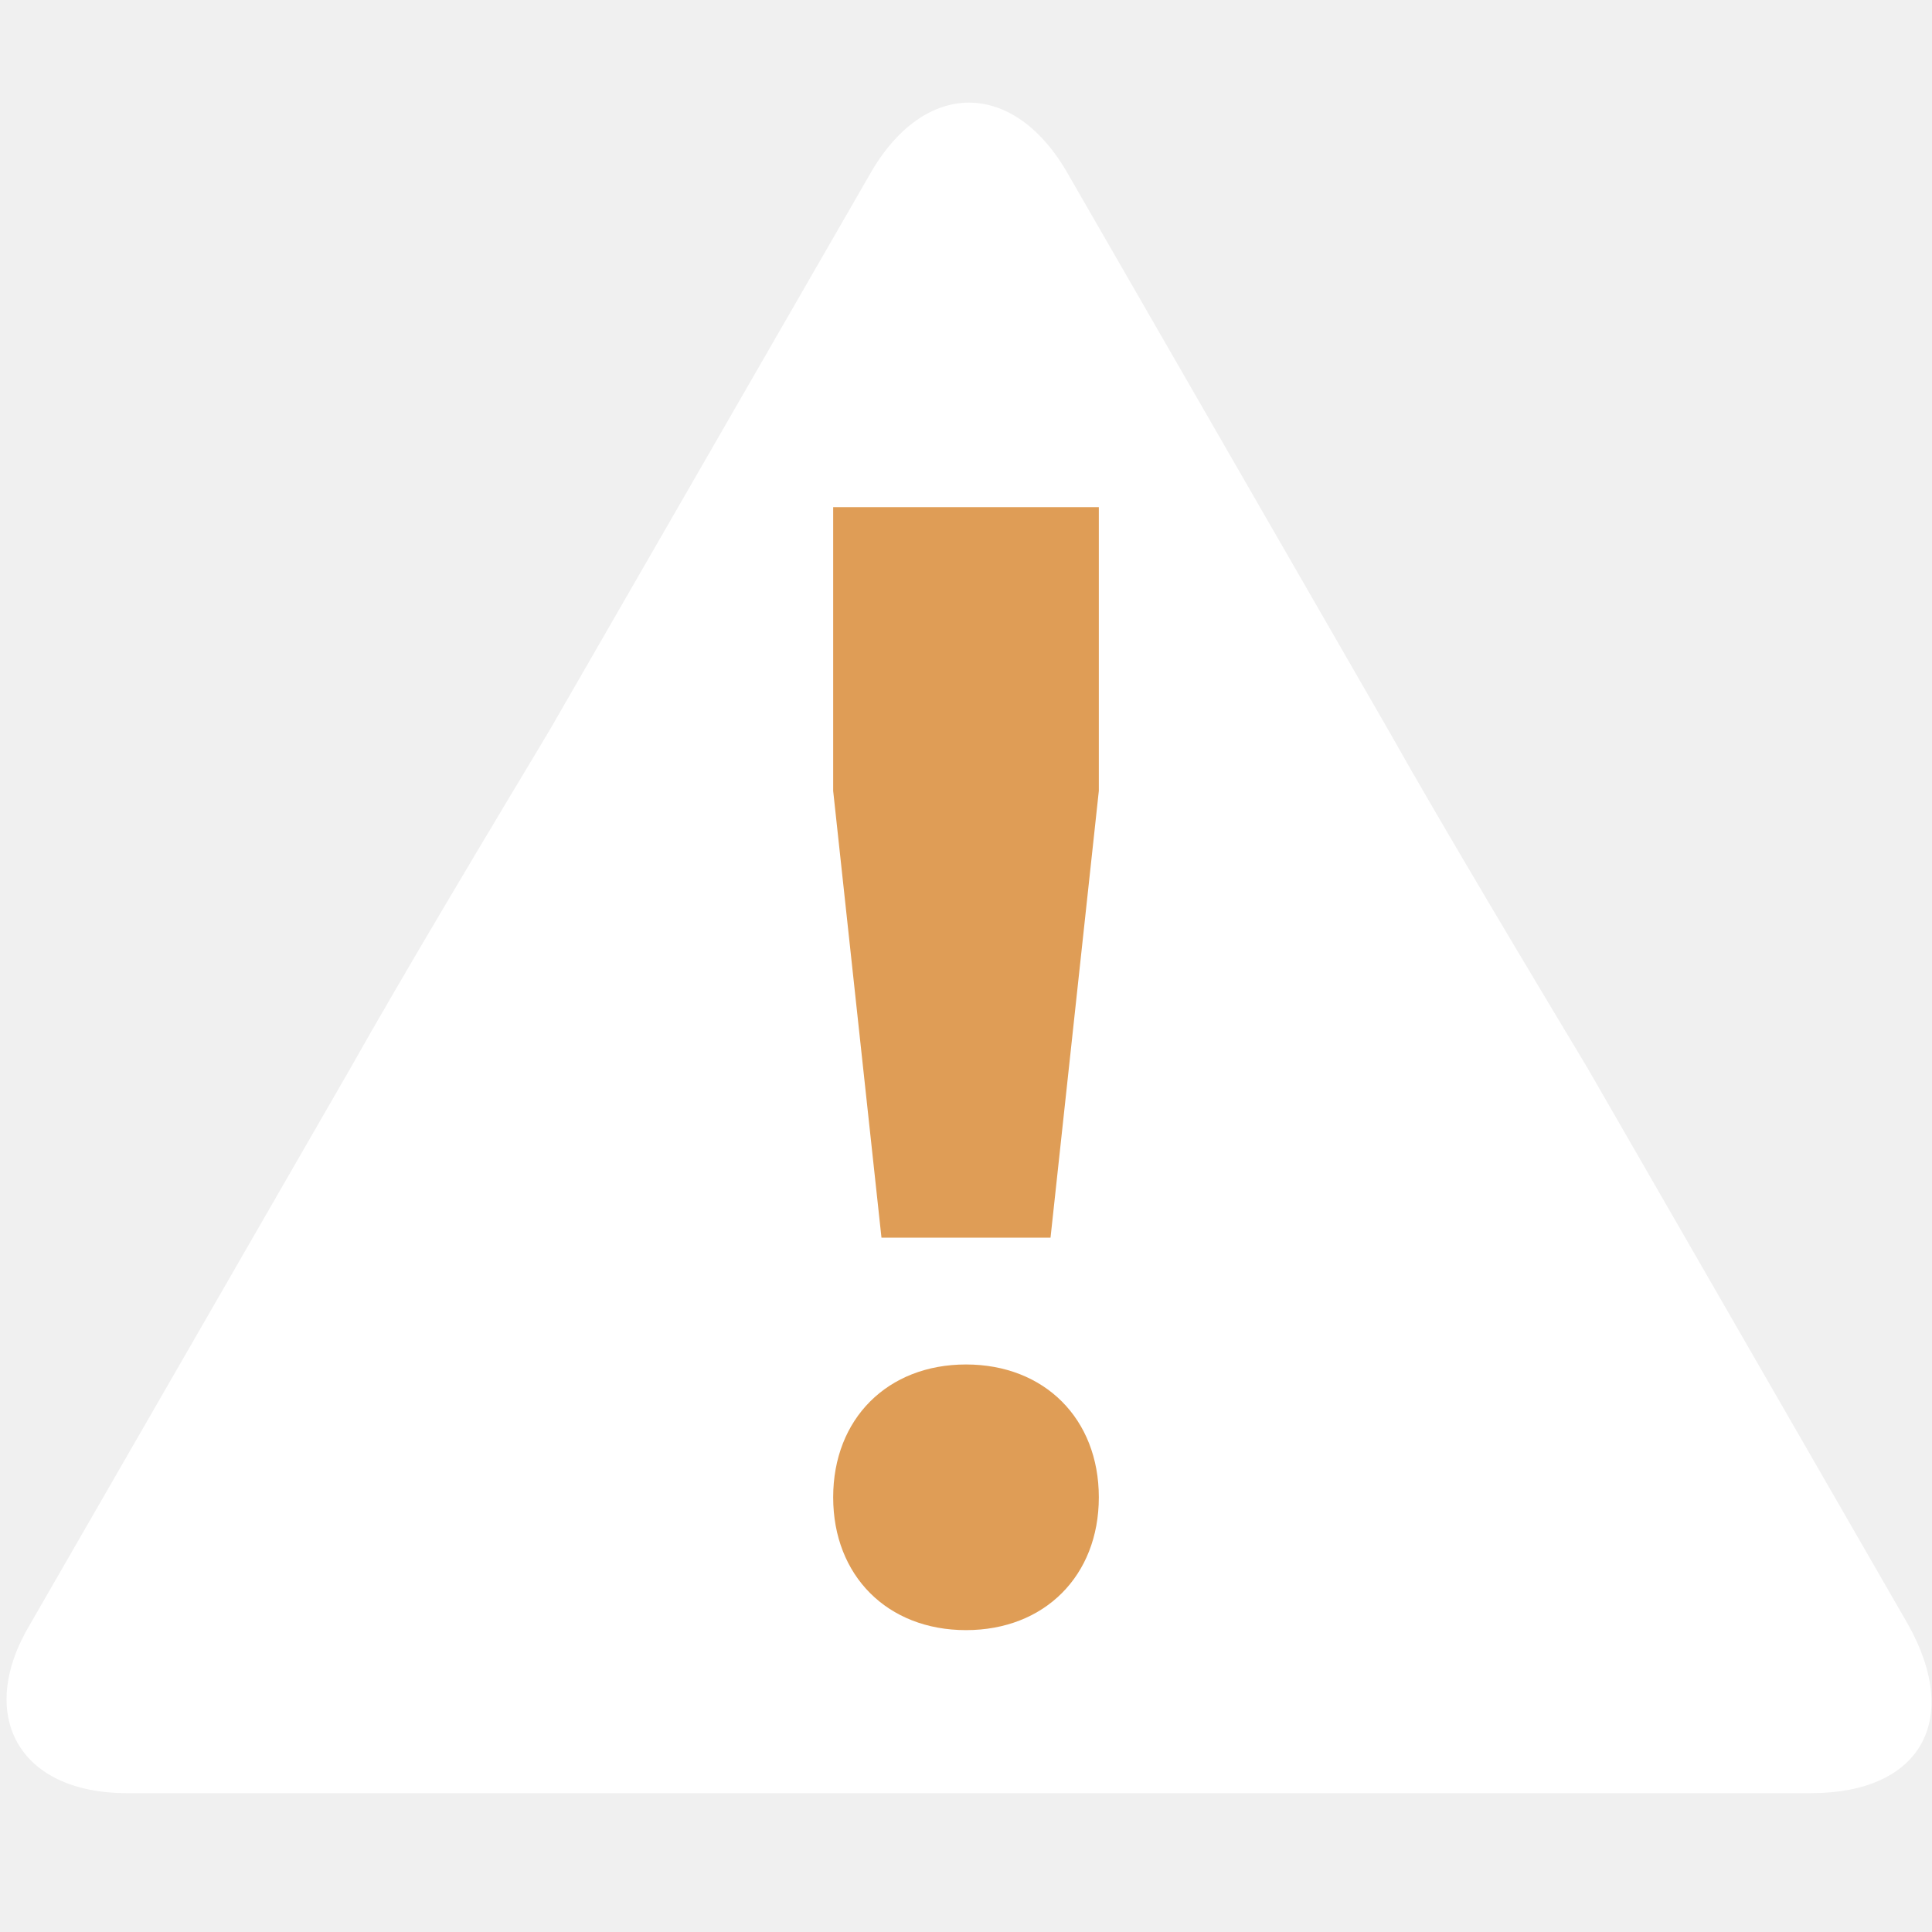
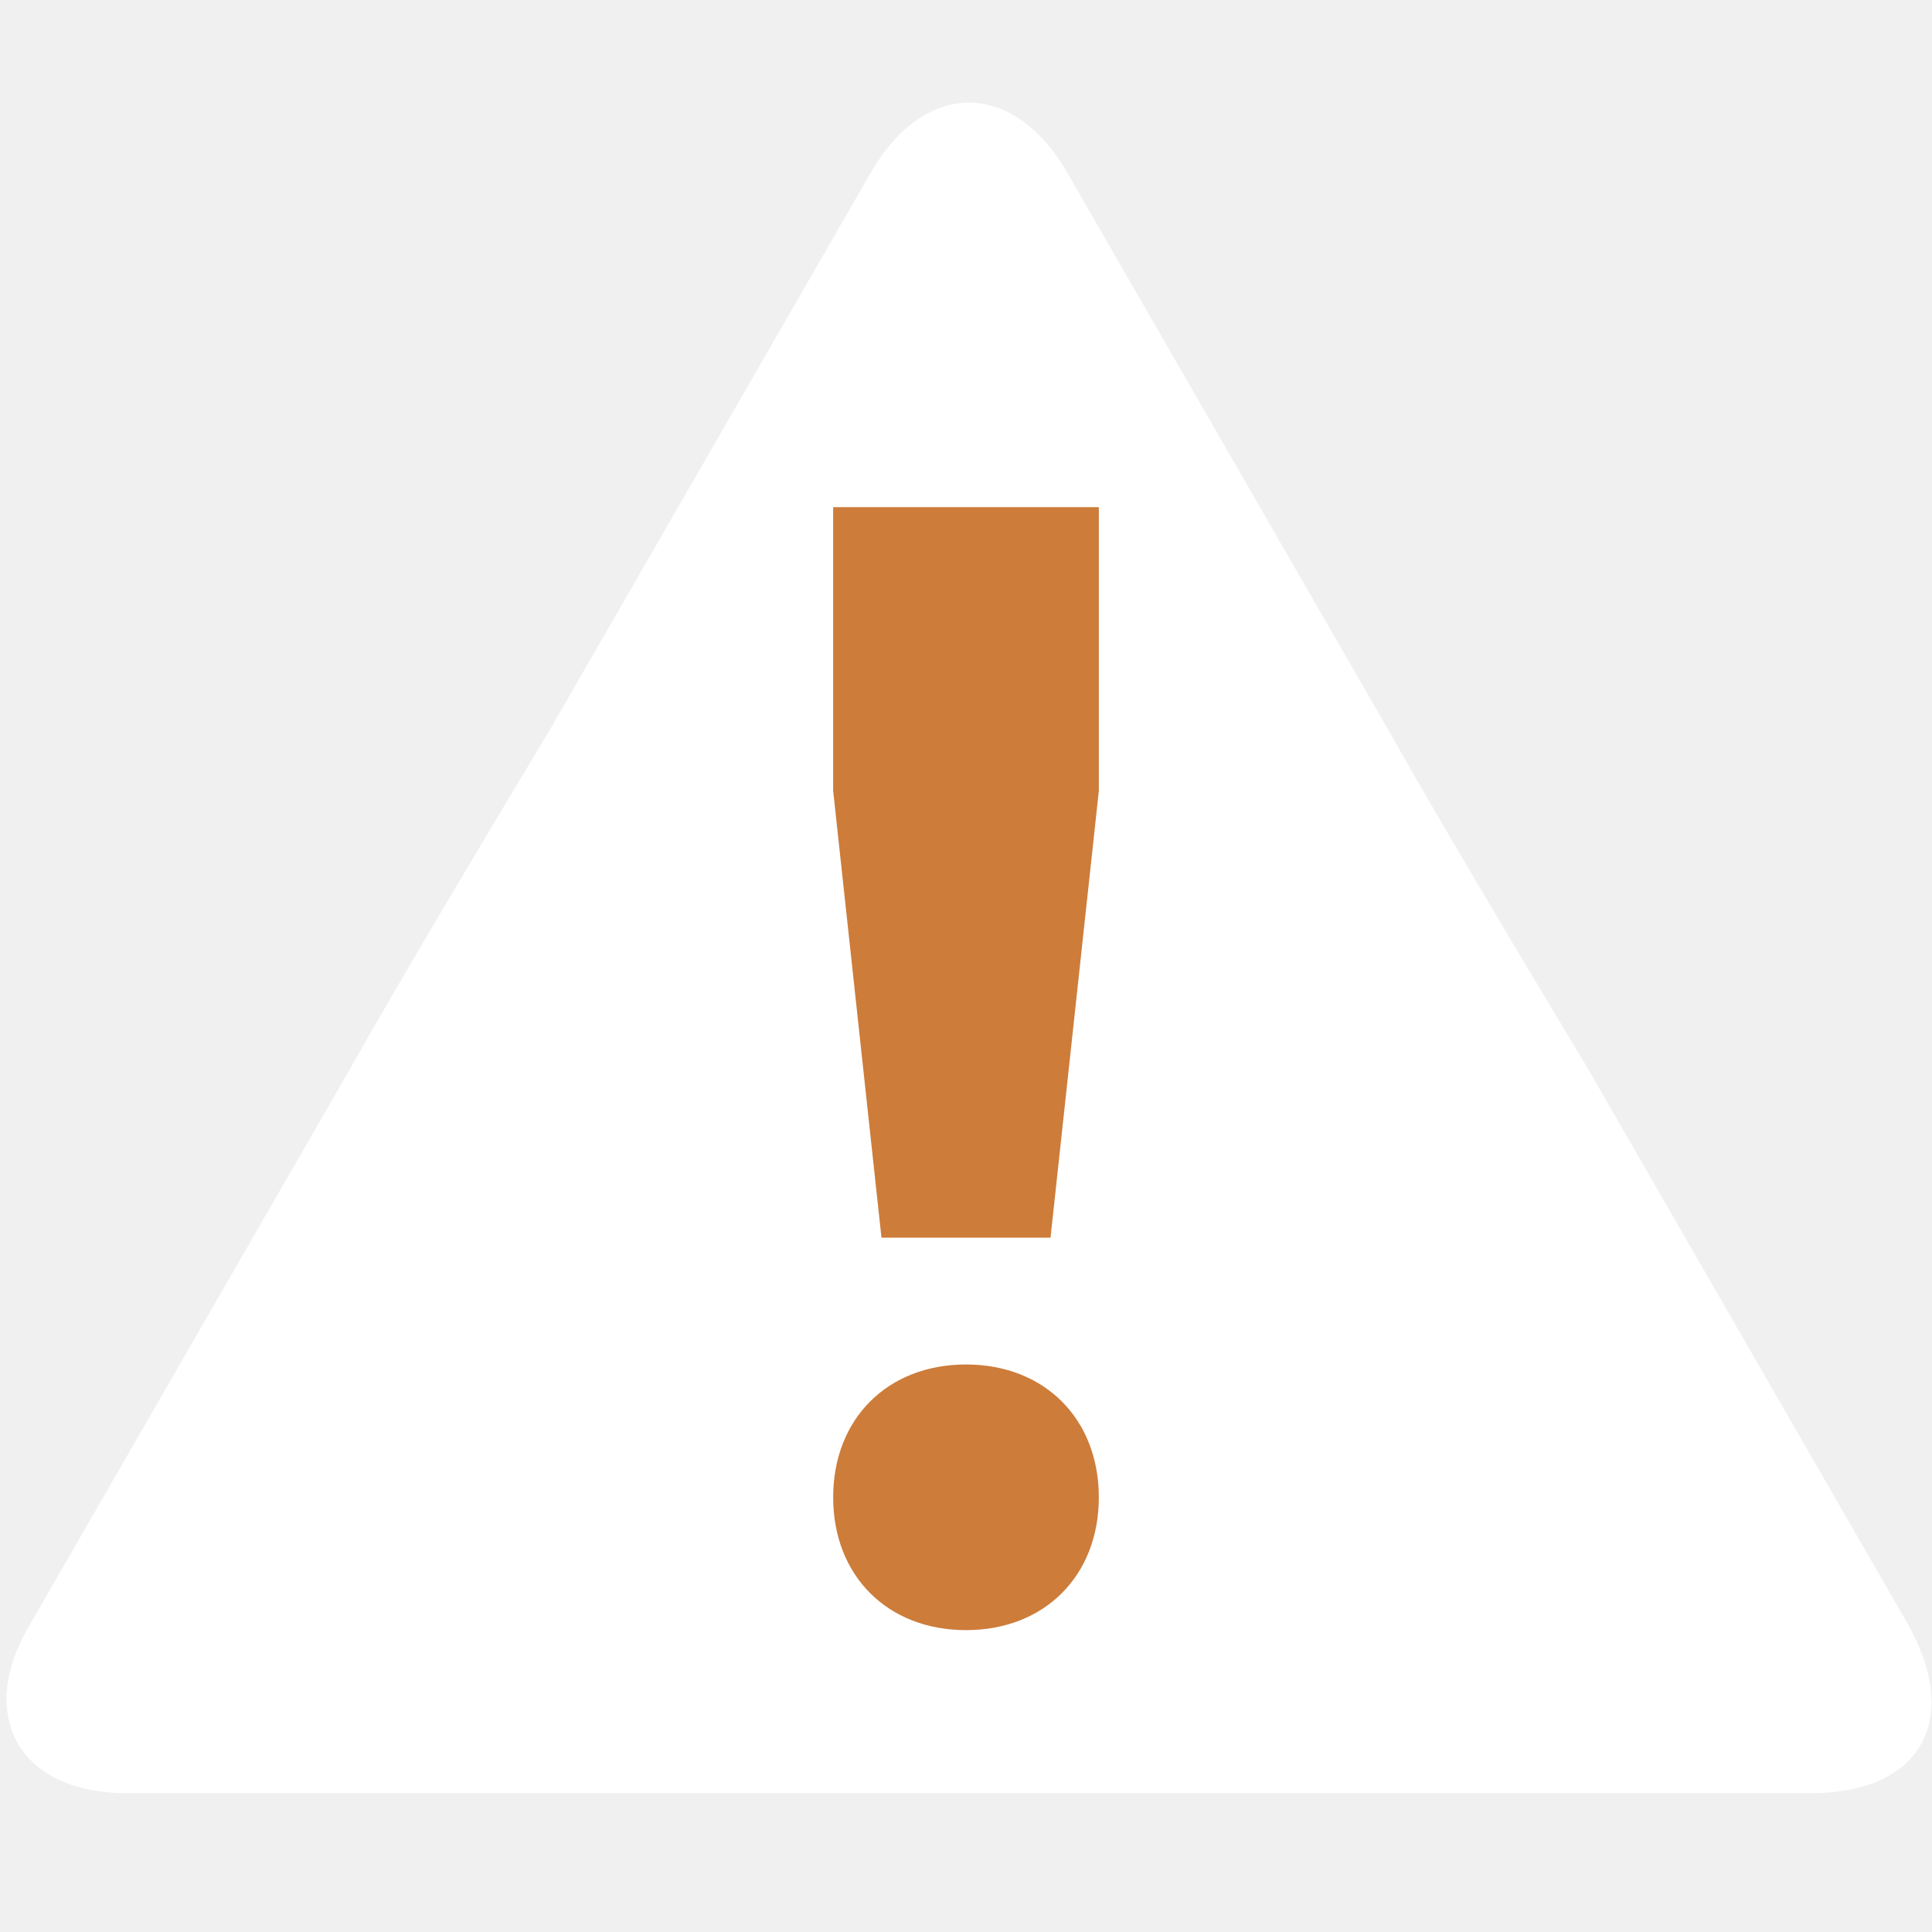
<svg xmlns="http://www.w3.org/2000/svg" class="error" viewBox="0 0 32 32">
  <style type="text/css">
	.error0 {
		fill: #ffffff;
	}
	.error1 {
- 		fill: #df9d56;
+ 		fill: #CD7C3A;
	}
</style>
  <path class="error0" d="M14.4,2.9c0.9-1.6,2.4-1.6,3.3,0l5.3,9.2c0.9,1.6,2.4,4.1,3.3,5.6l5.3,9.2c0.9,1.6,0.2,2.8-1.6,2.8H19.3c-1.8,0-4.7,0-6.5,0  H2.1c-1.8,0-2.5-1.3-1.6-2.8l5.3-9.2c0.9-1.6,2.4-4.1,3.3-5.6L14.4,2.9z" />
  <g>
    <path class="error1" d="M18.2,24.8c0,1.3-0.9,2.2-2.2,2.2c-1.3,0-2.2-0.9-2.2-2.2c0-1.3,0.9-2.2,2.2-2.2   C17.3,22.6,18.2,23.5,18.2,24.8z M17.4,20.5h-2.8l-0.8-7.4V8.4h4.4v4.7L17.4,20.5z" />
  </g>
</svg>
